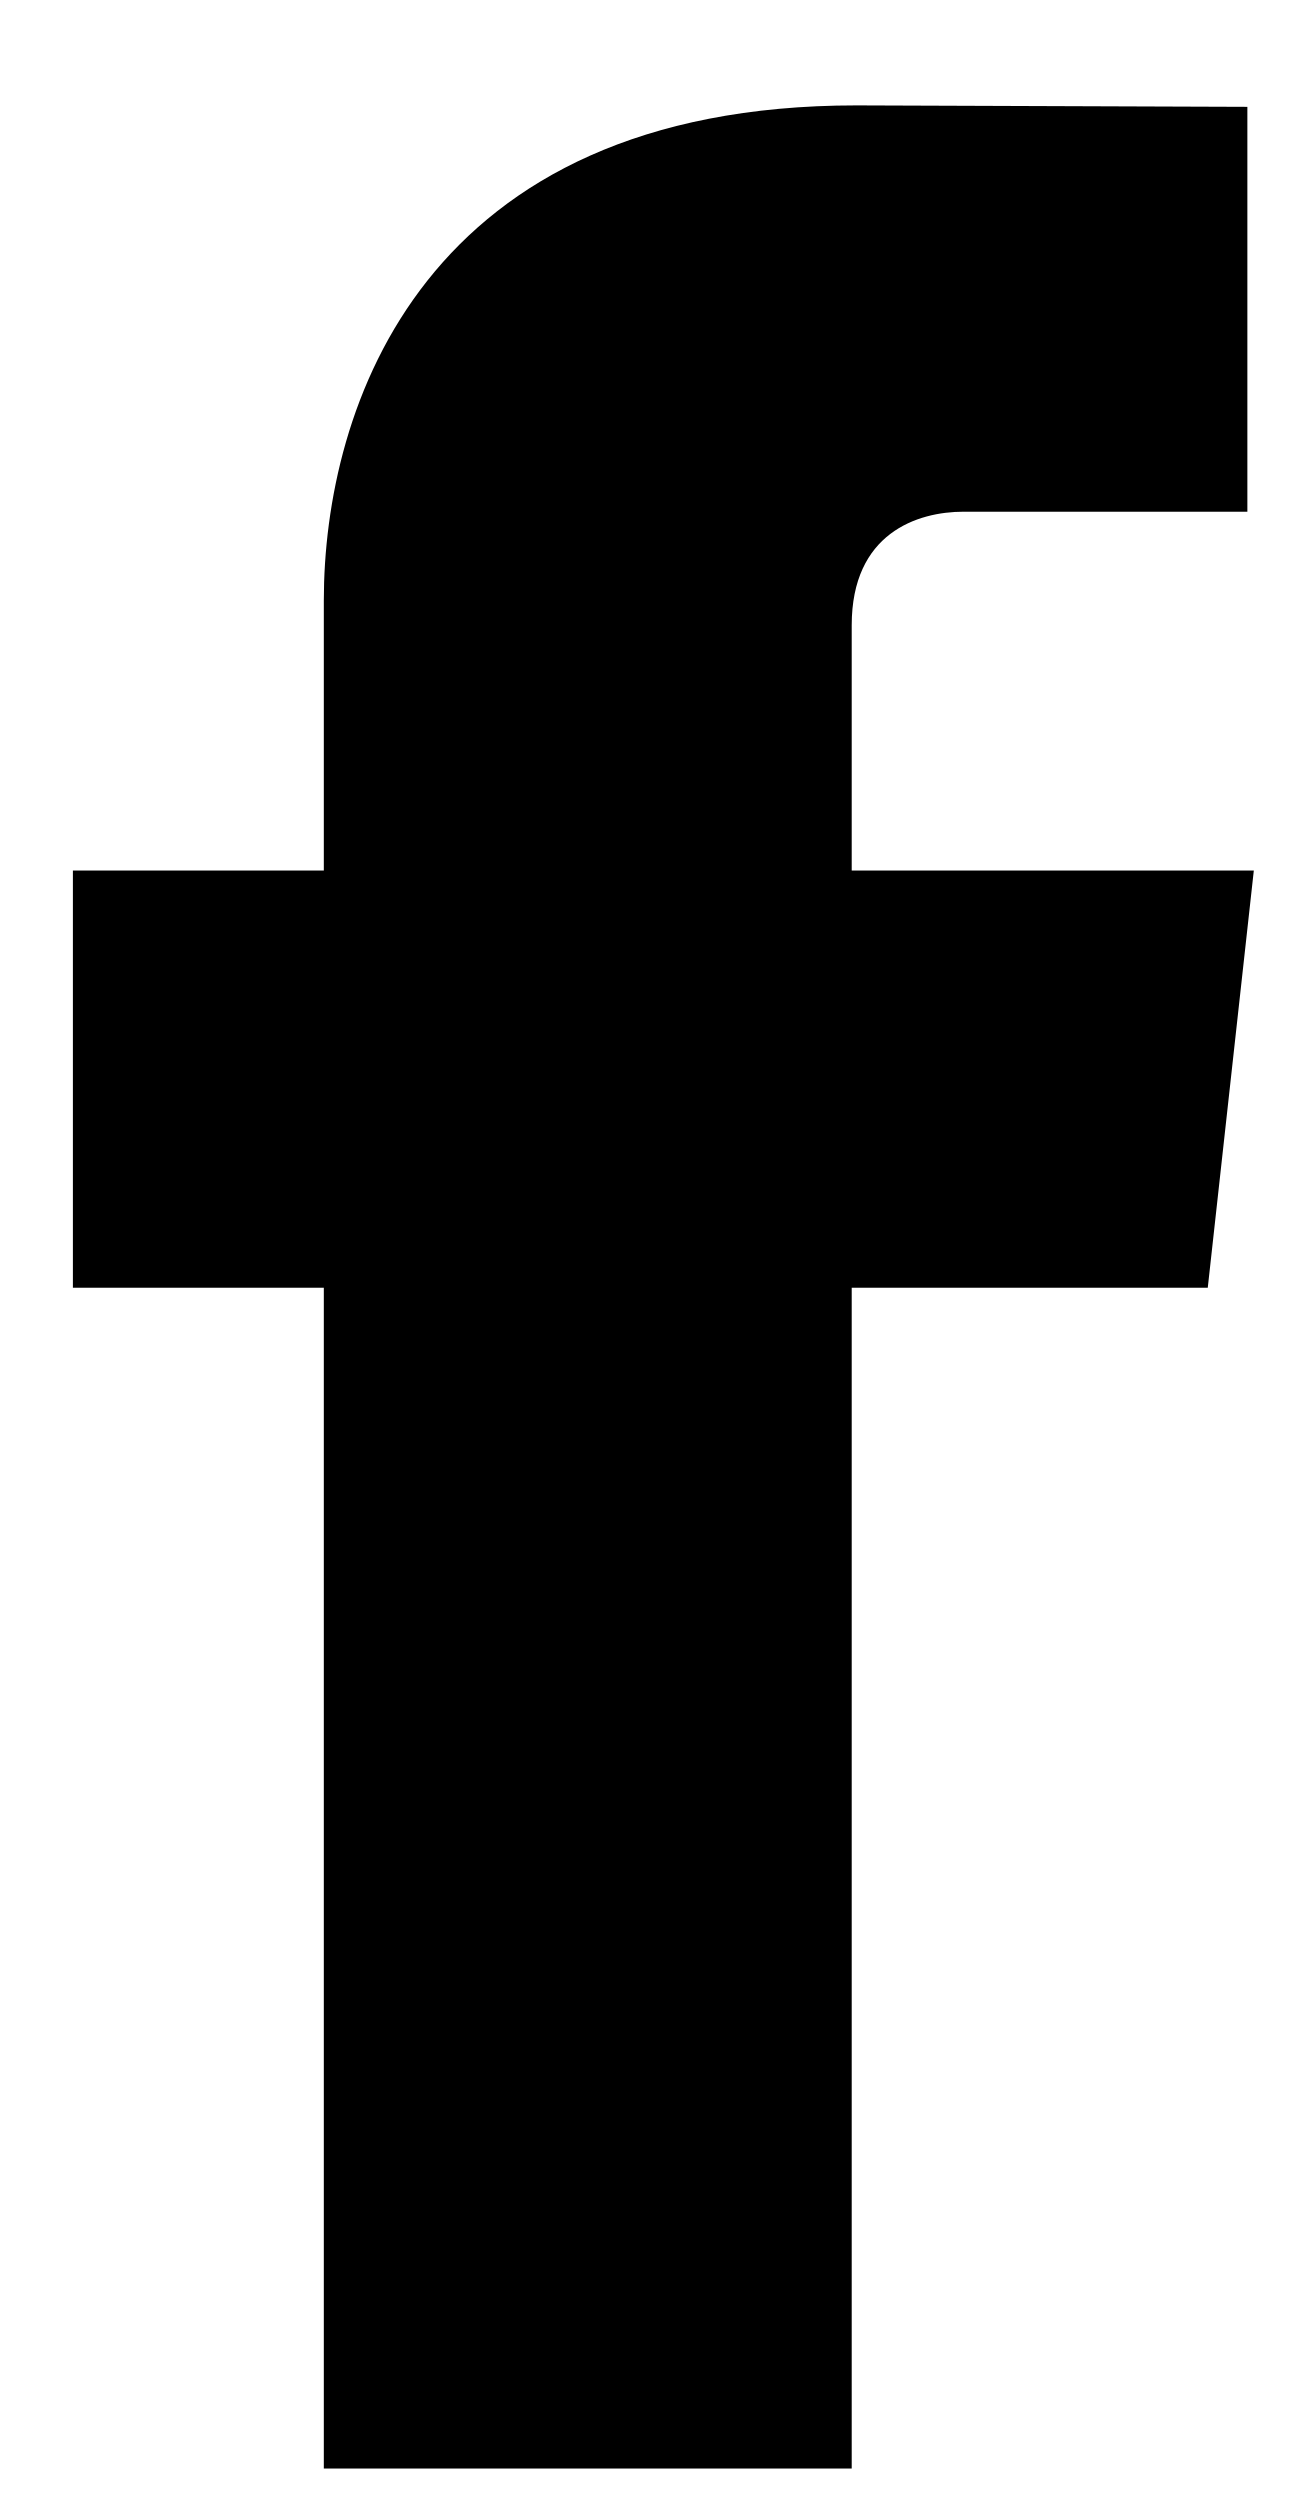
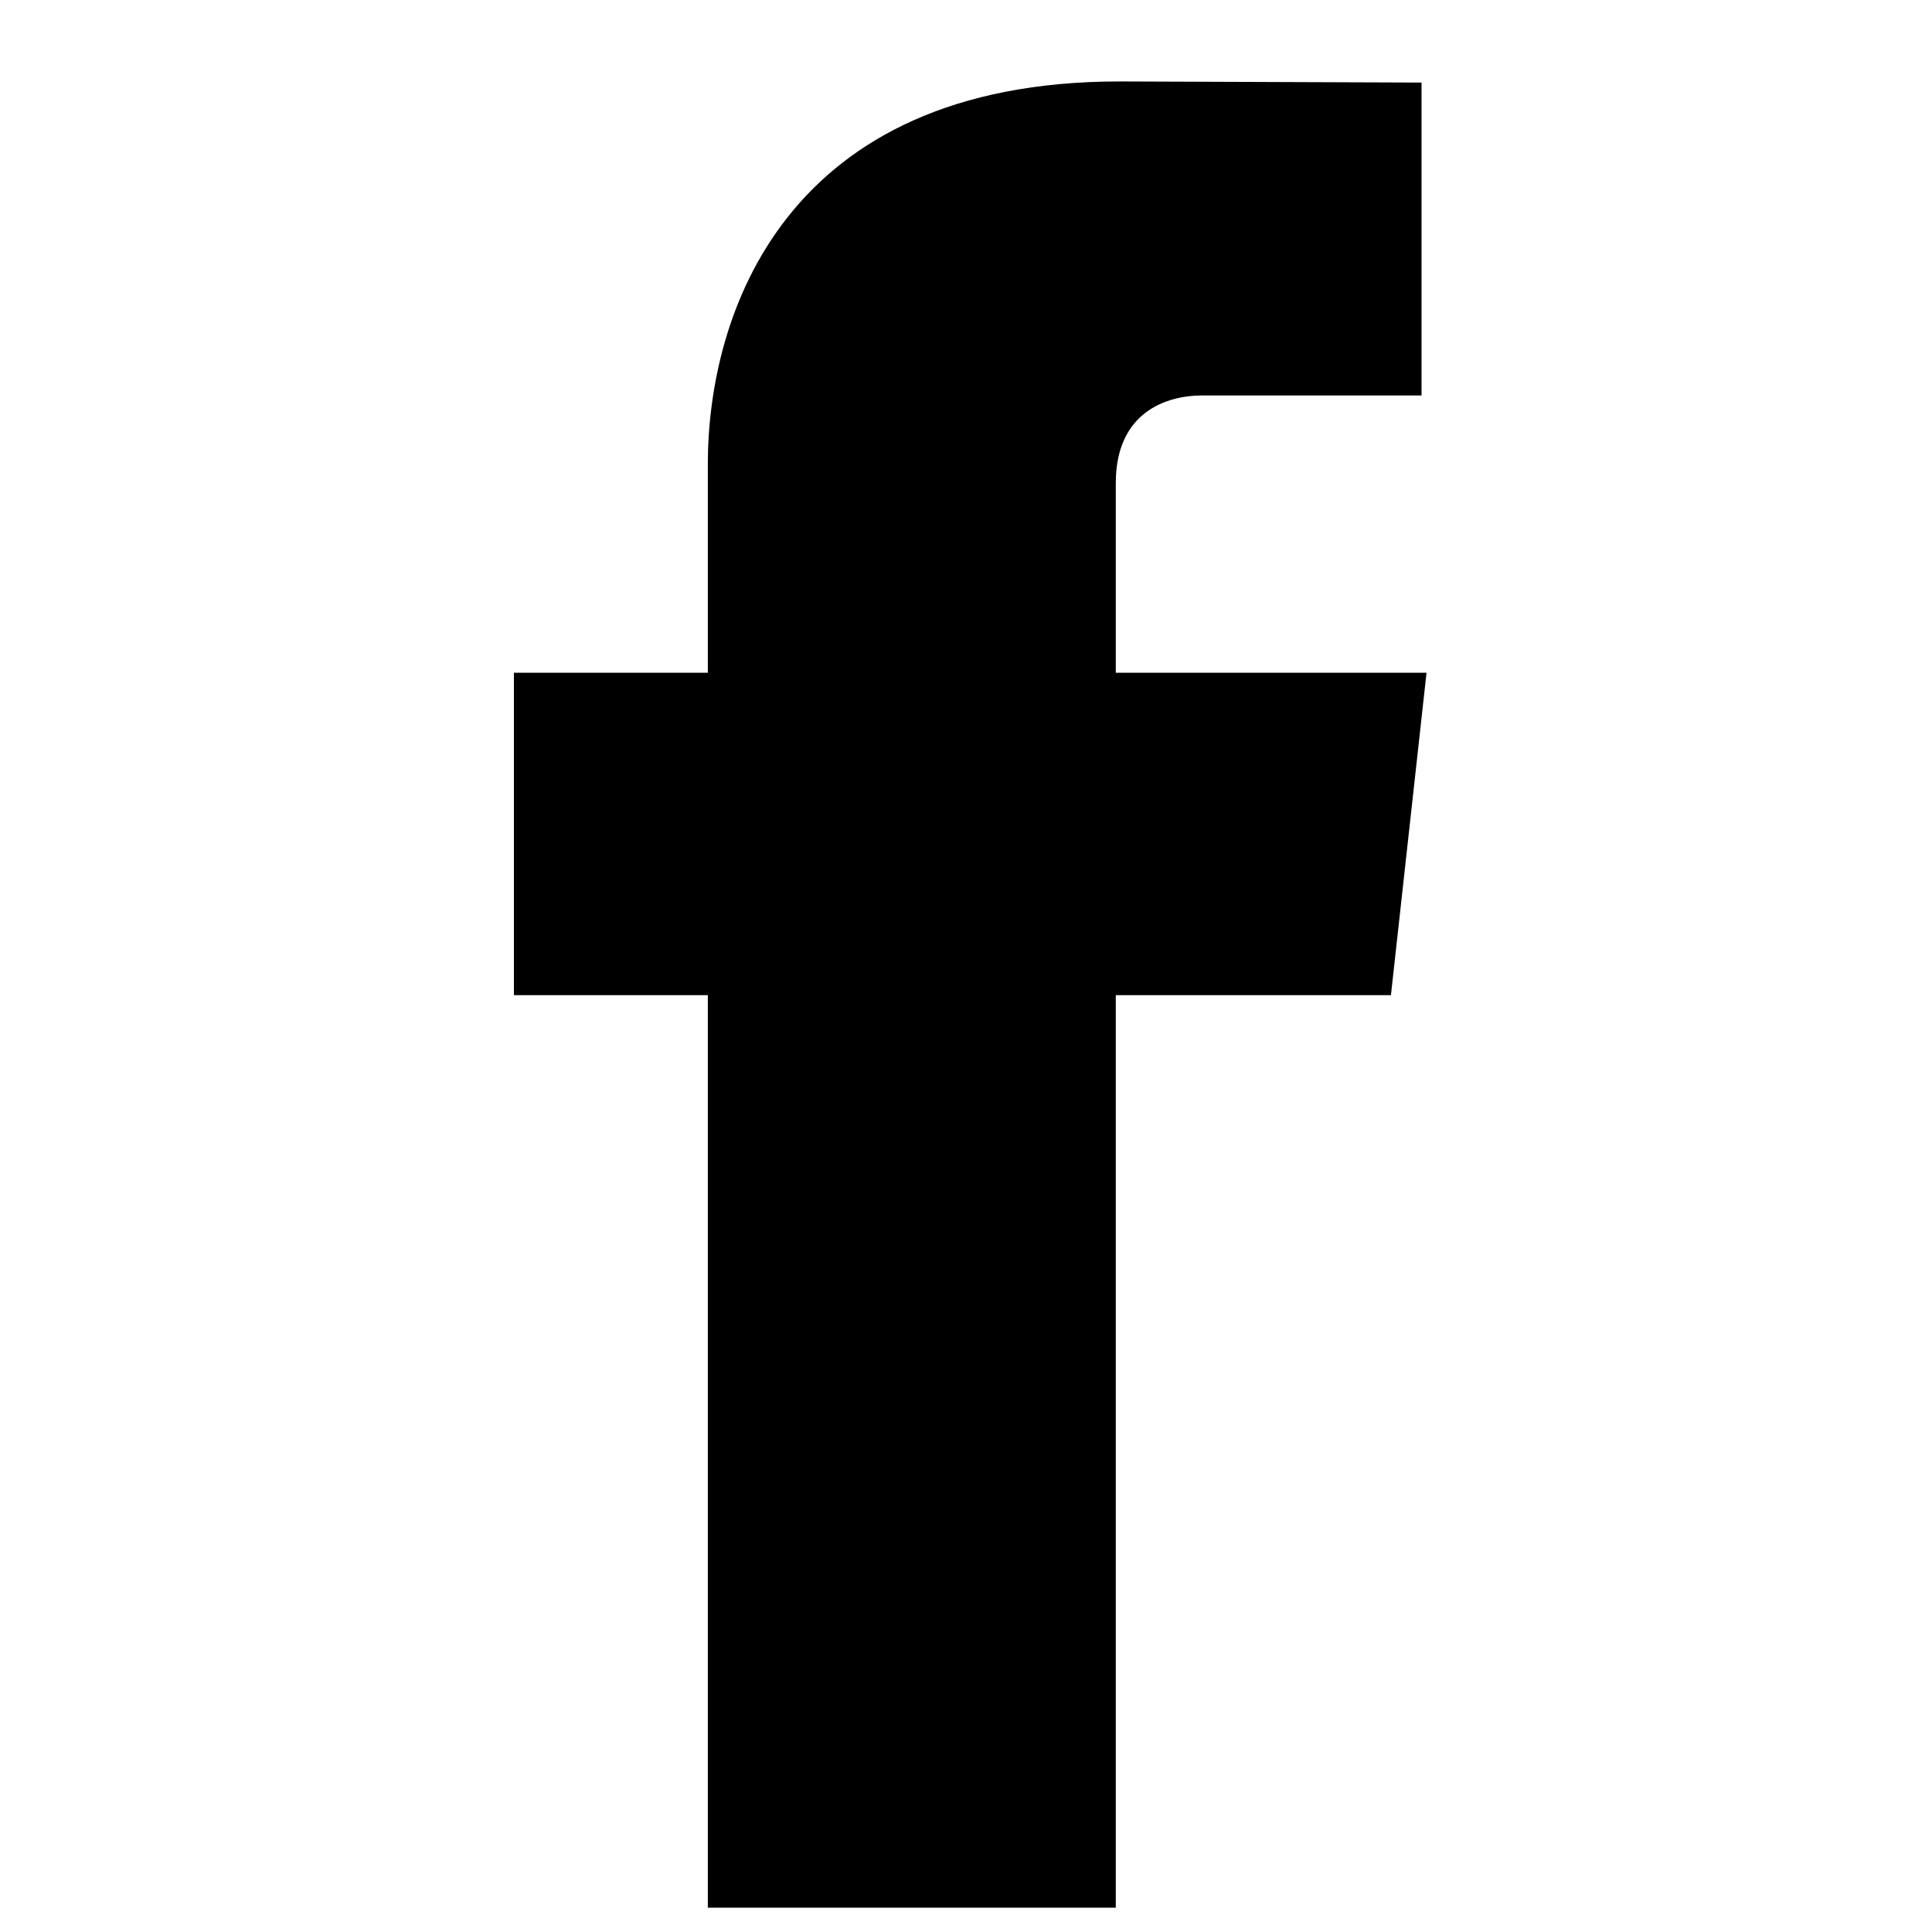
- <svg xmlns="http://www.w3.org/2000/svg" width="10" height="19" viewBox="0 0 10 19" fill="none">
+ <svg xmlns="http://www.w3.org/2000/svg" width="19" height="19" viewBox="0 0 10 19" fill="none">
  <path d="M9.529 6.616H6.473V4.752C6.473 4.052 6.972 3.889 7.323 3.889C7.674 3.889 9.48 3.889 9.48 3.889V0.812L6.509 0.801C3.212 0.801 2.461 3.096 2.461 4.565V6.616H0.554V9.787H2.461C2.461 13.857 2.461 18.761 2.461 18.761H6.473C6.473 18.761 6.473 13.809 6.473 9.787H9.179L9.529 6.616Z" fill="black" />
</svg>
